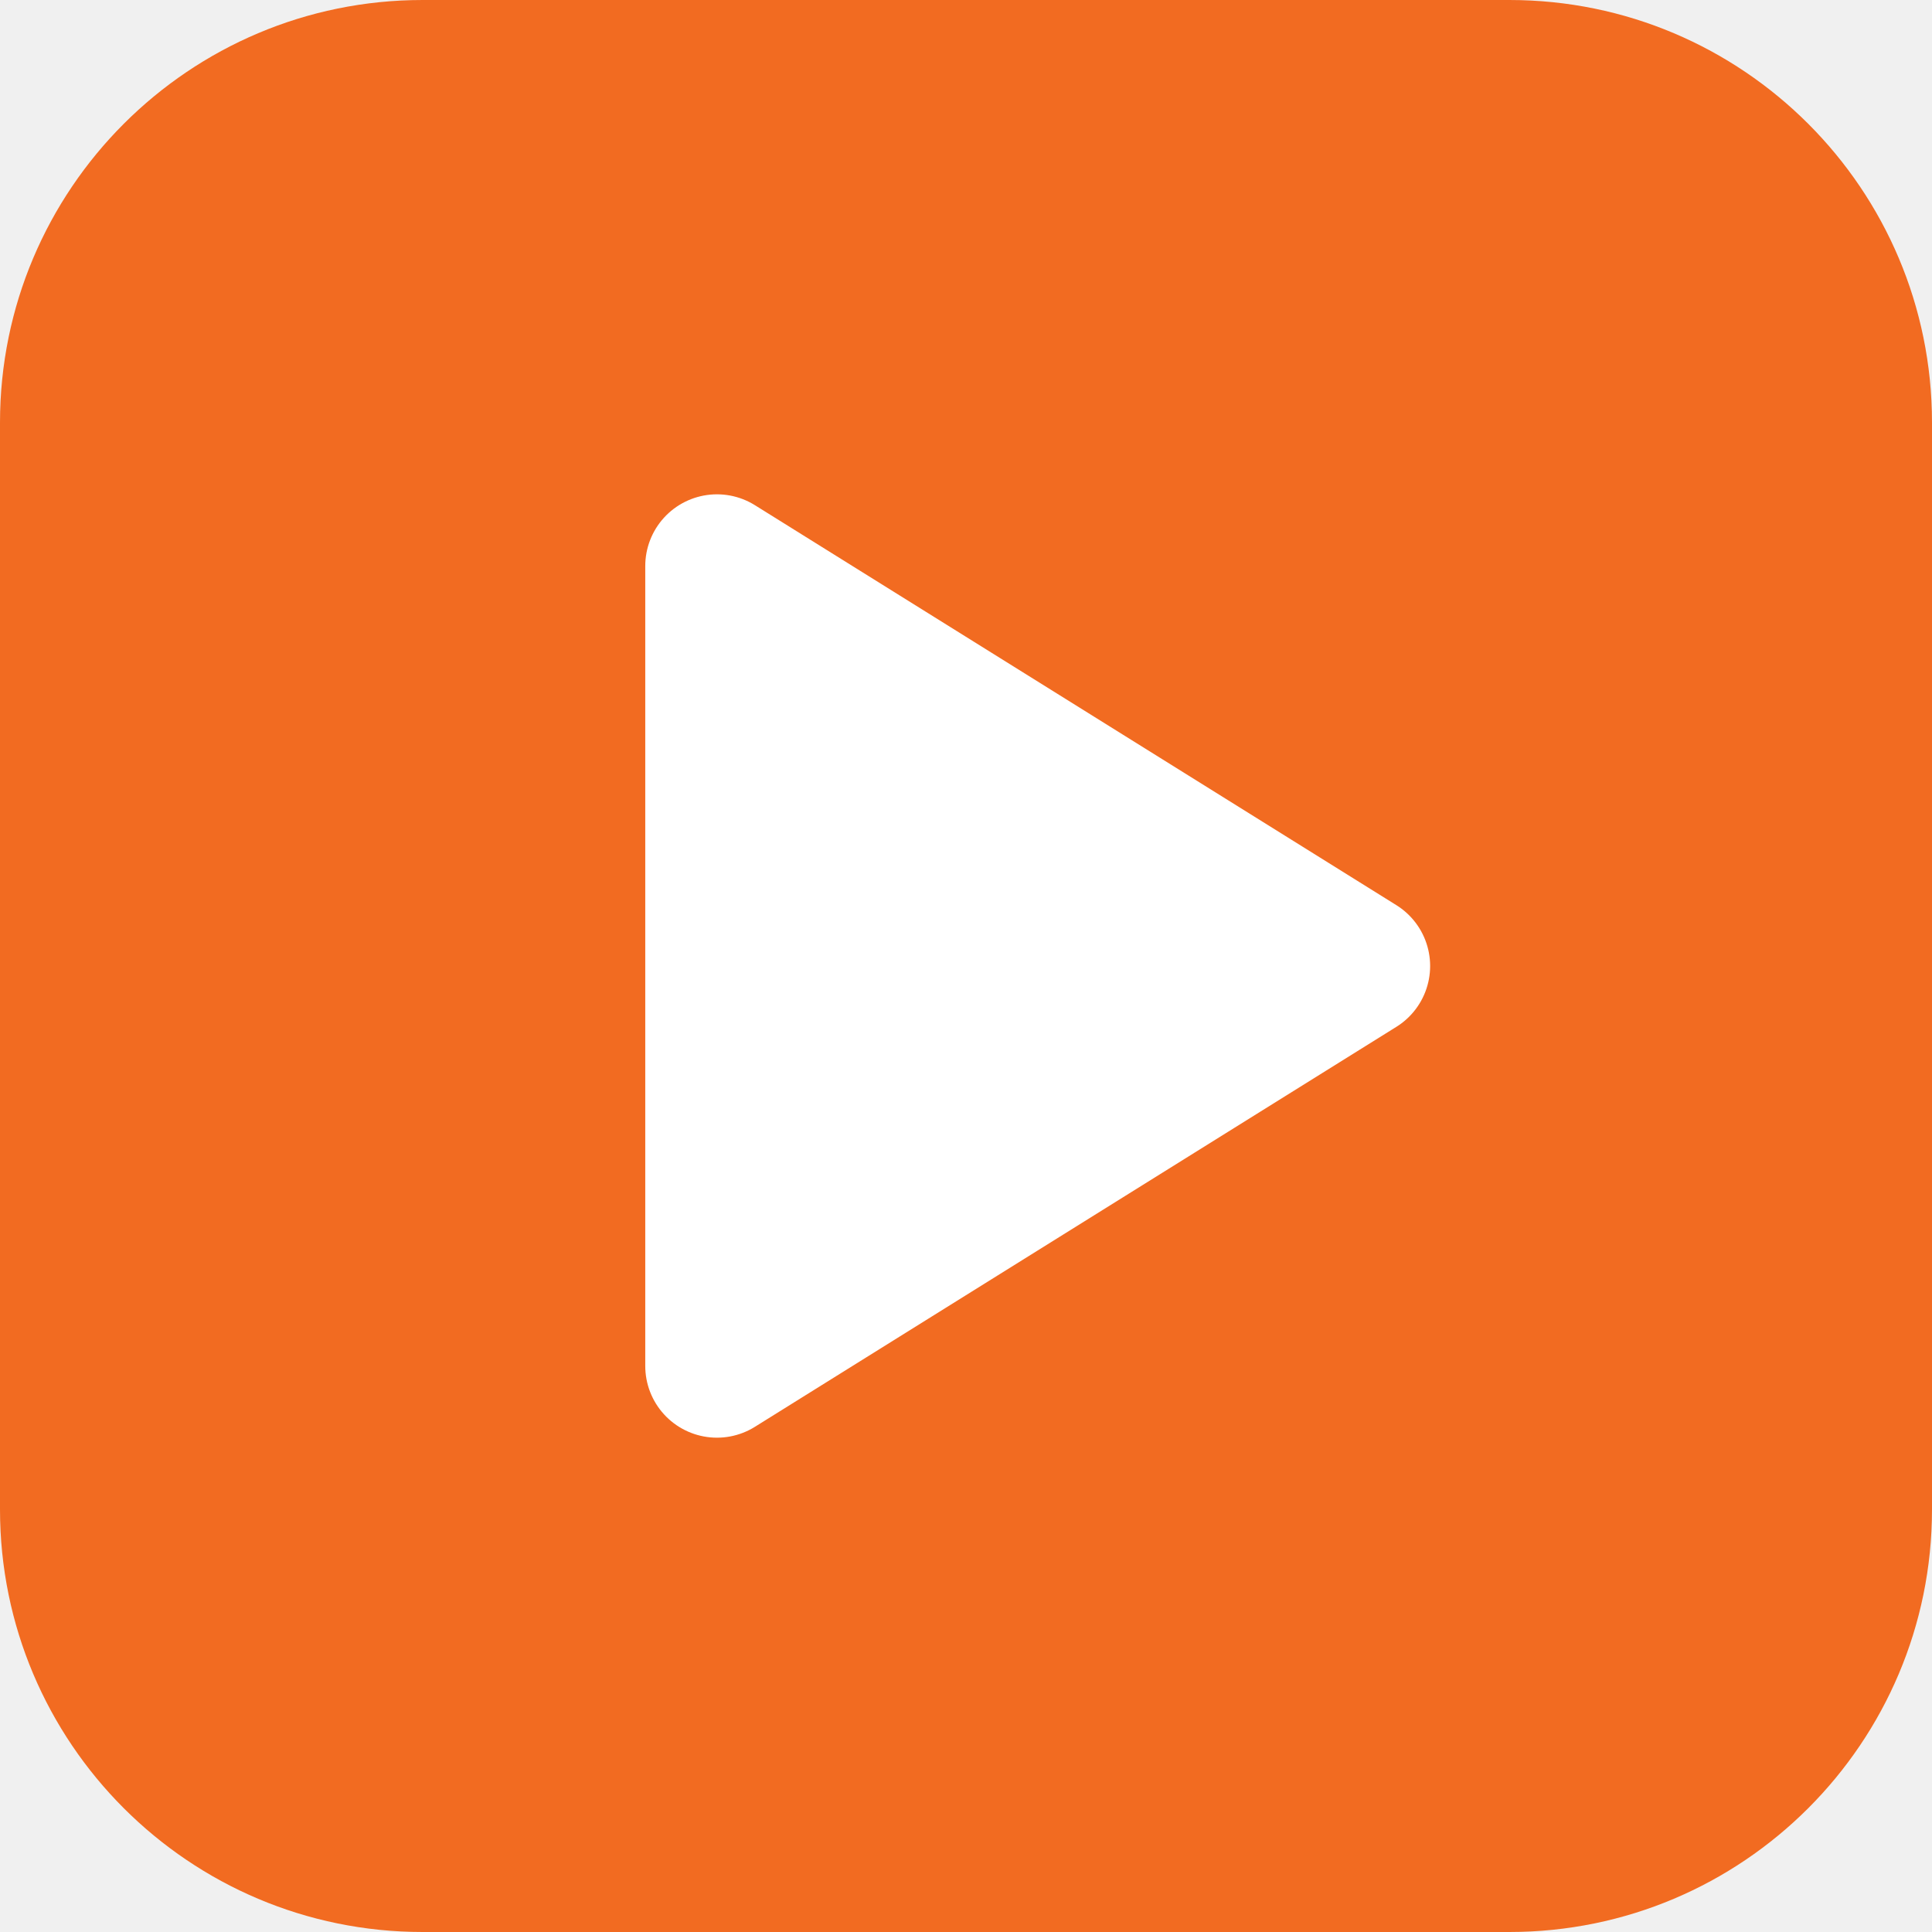
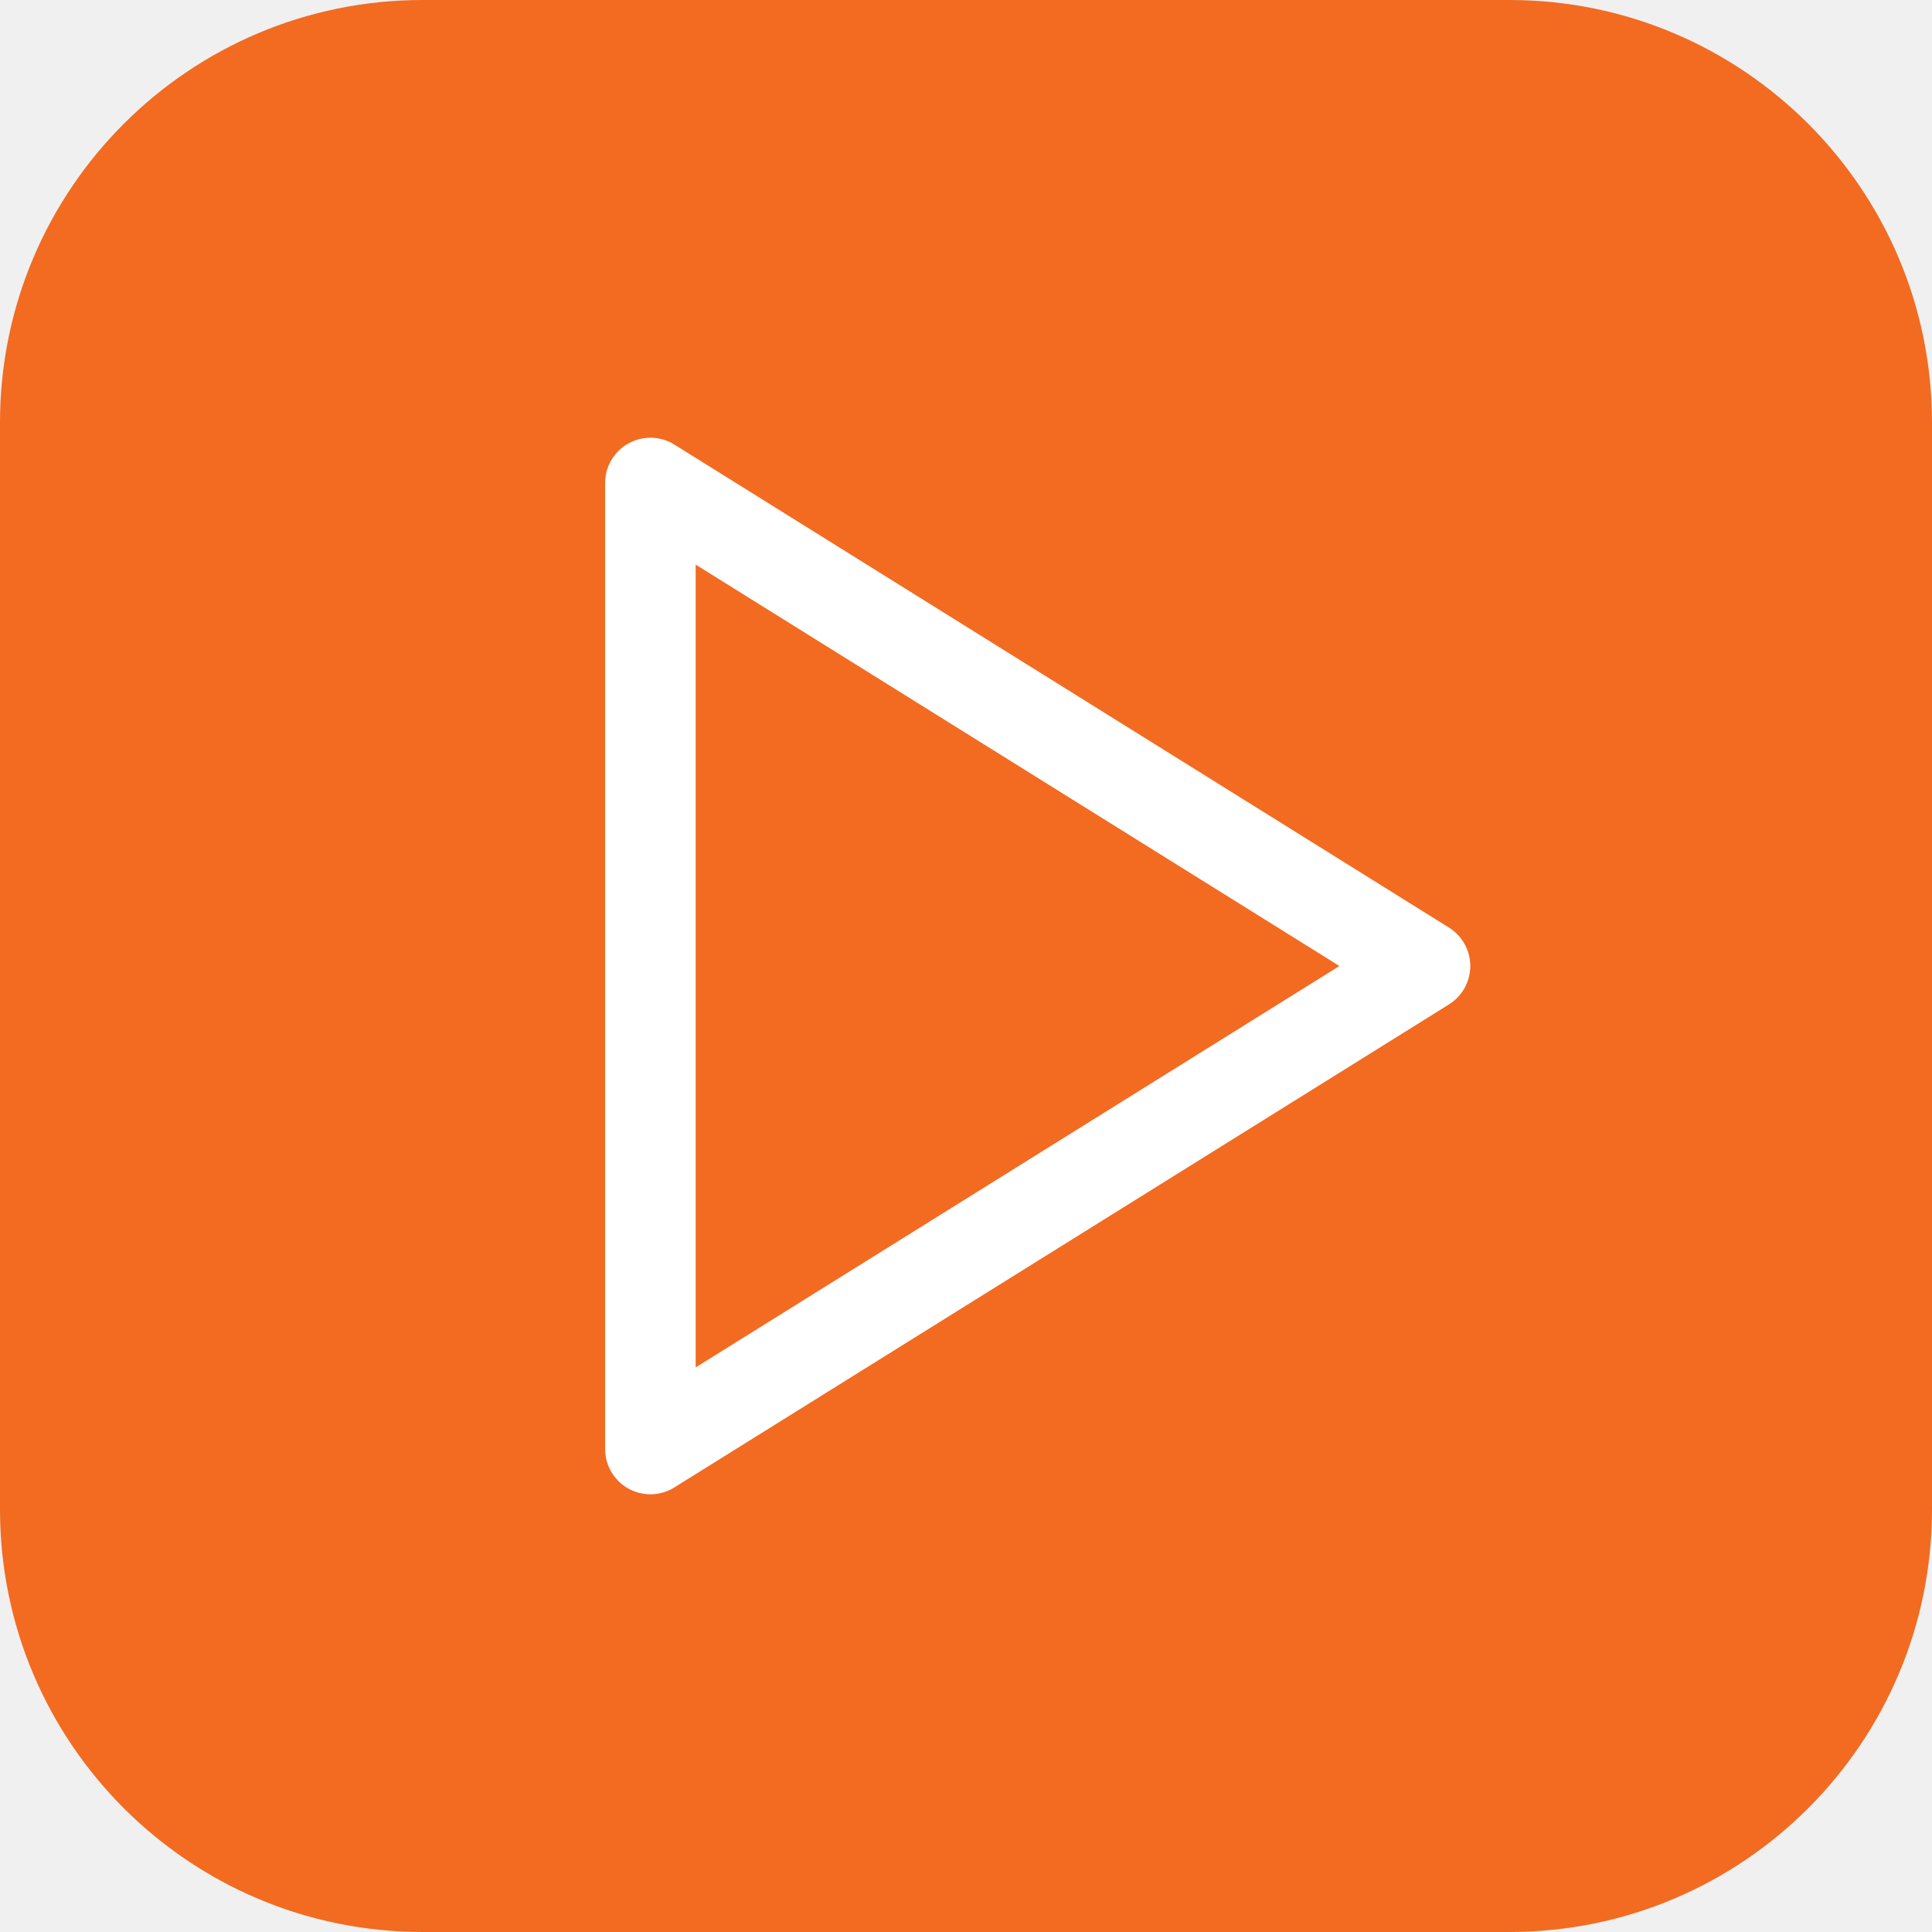
<svg xmlns="http://www.w3.org/2000/svg" width="512" height="512" viewBox="0 0 512 512">
  <rect width="512" height="512" rx="112" fill="#f26b21" />
-   <polygon points="190,150 360,256 190,362" fill="#ffffff" stroke="#ffffff" stroke-width="38" stroke-linejoin="round" />
+   <polygon points="172.36,128 377.64,256 172.36,384" fill="none" stroke="#ffffff" stroke-width="24" stroke-linejoin="round" />
</svg>
